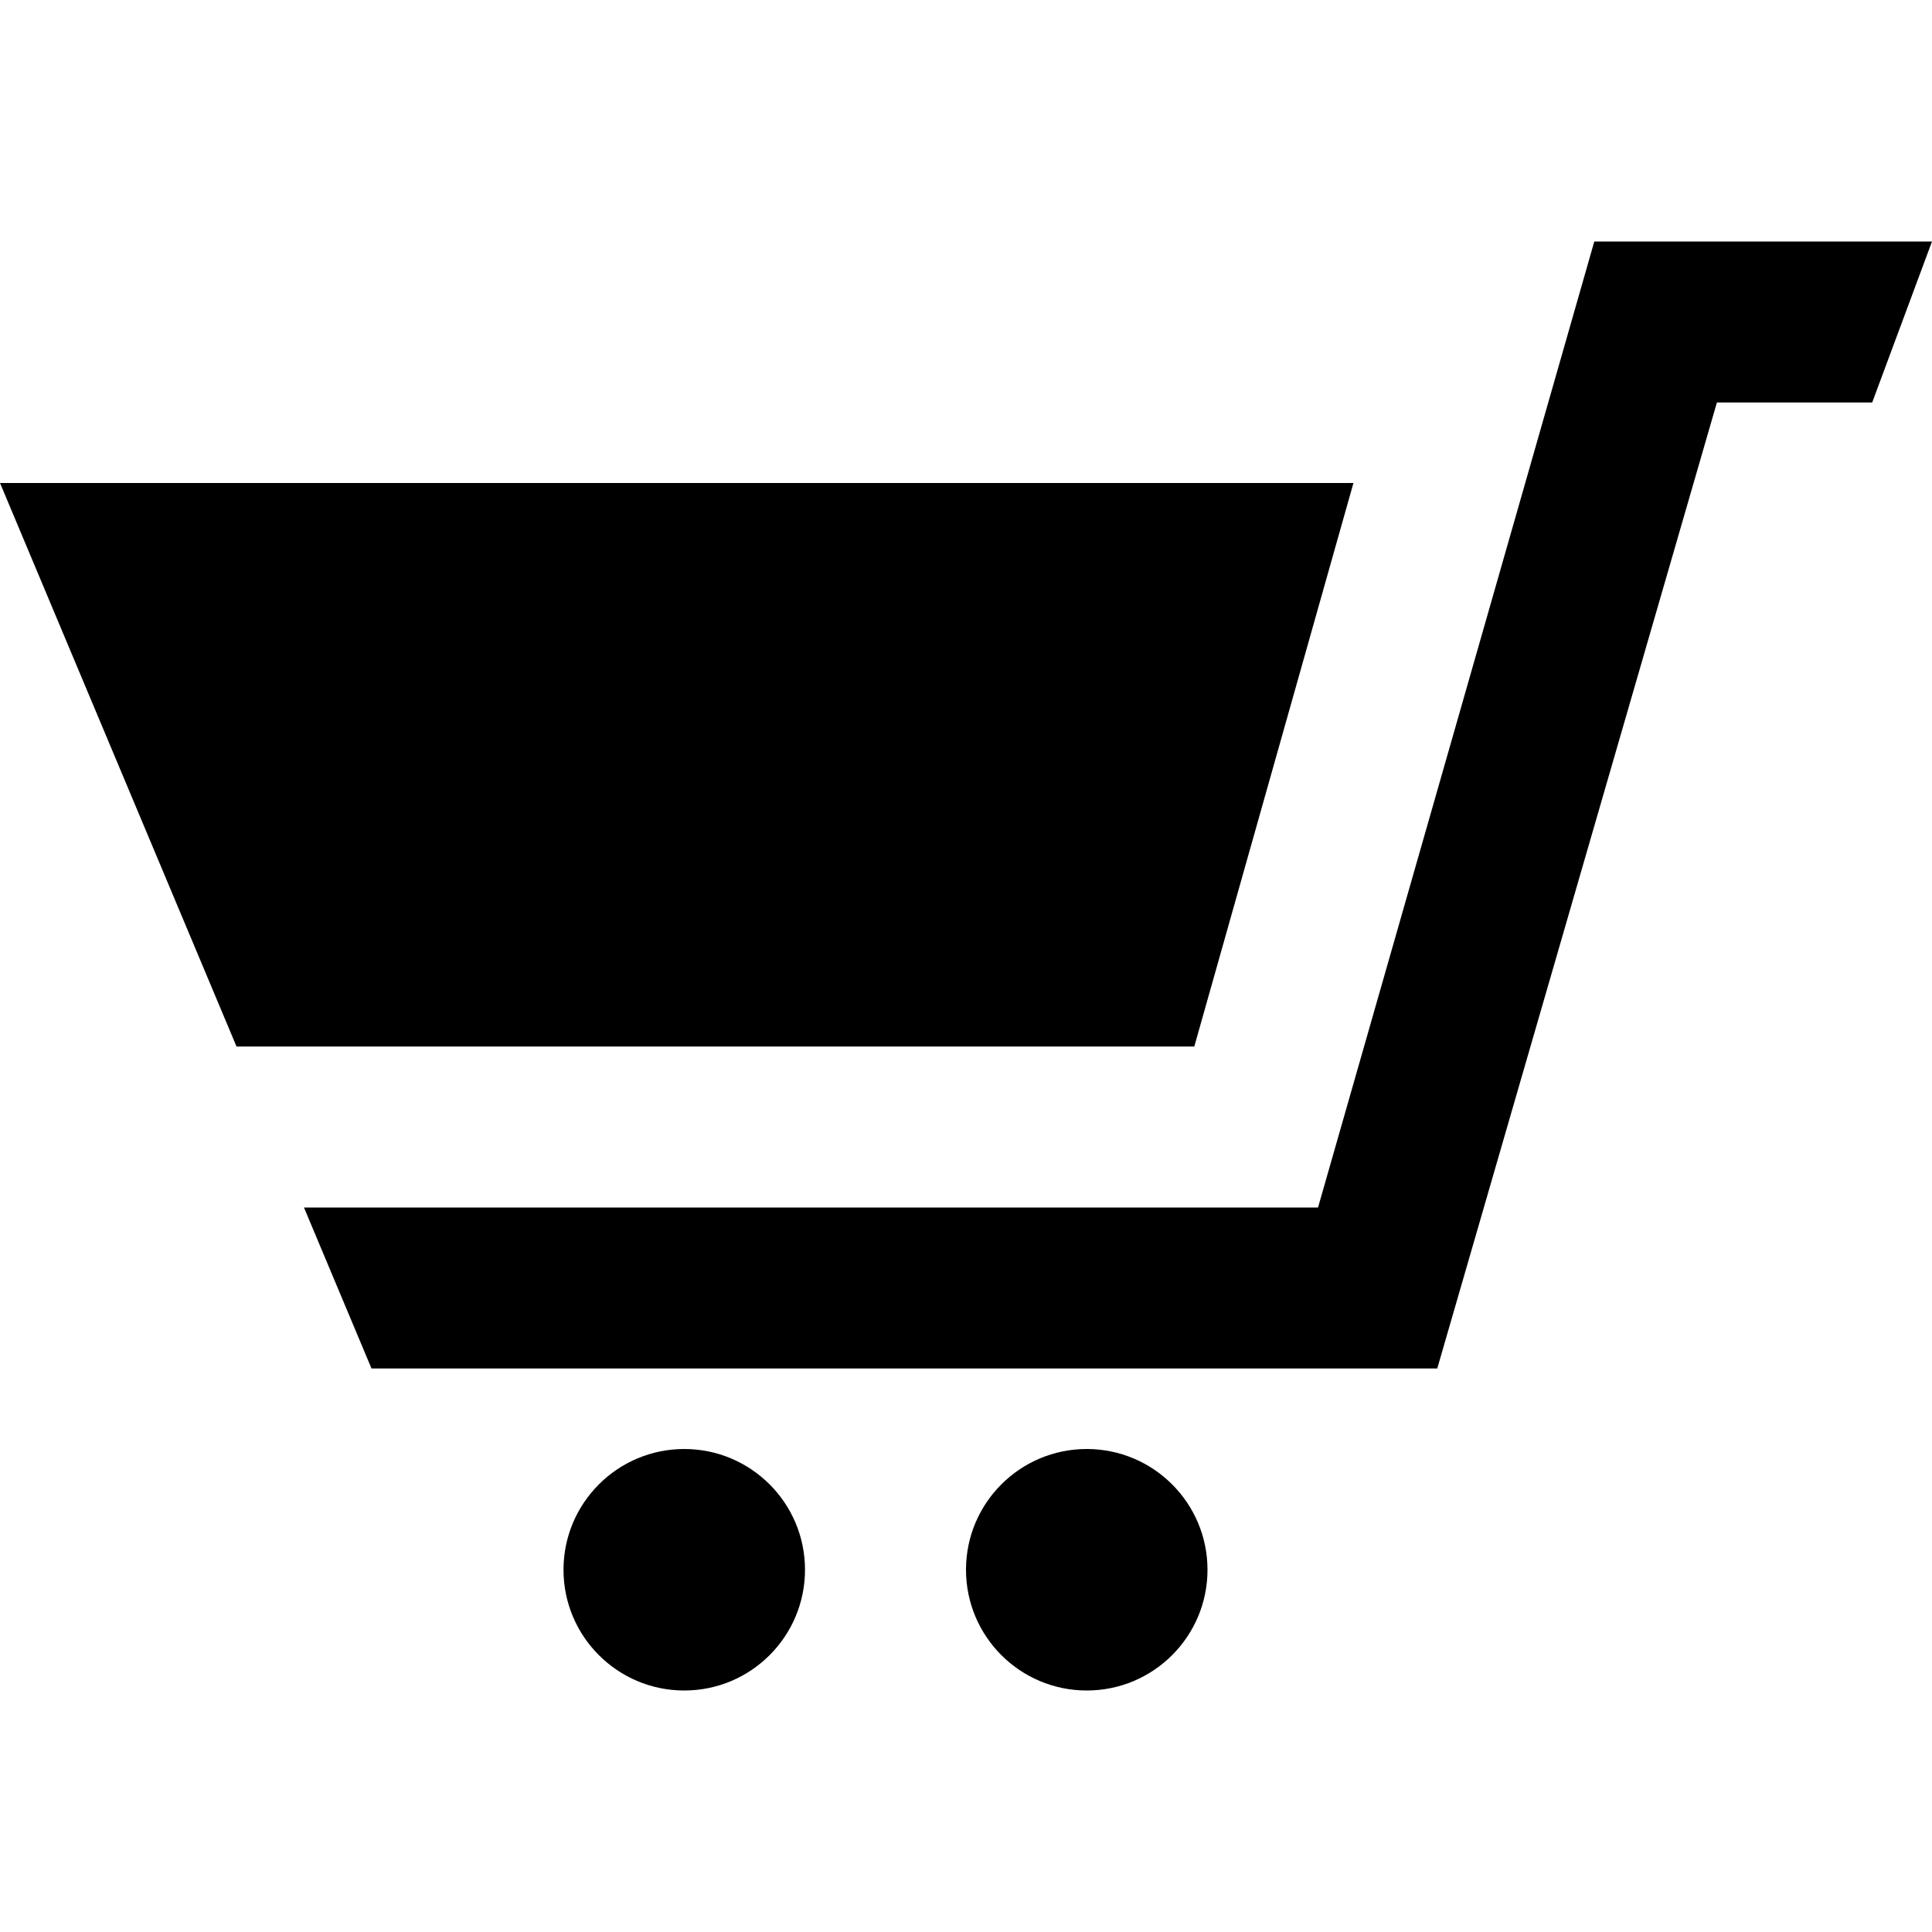
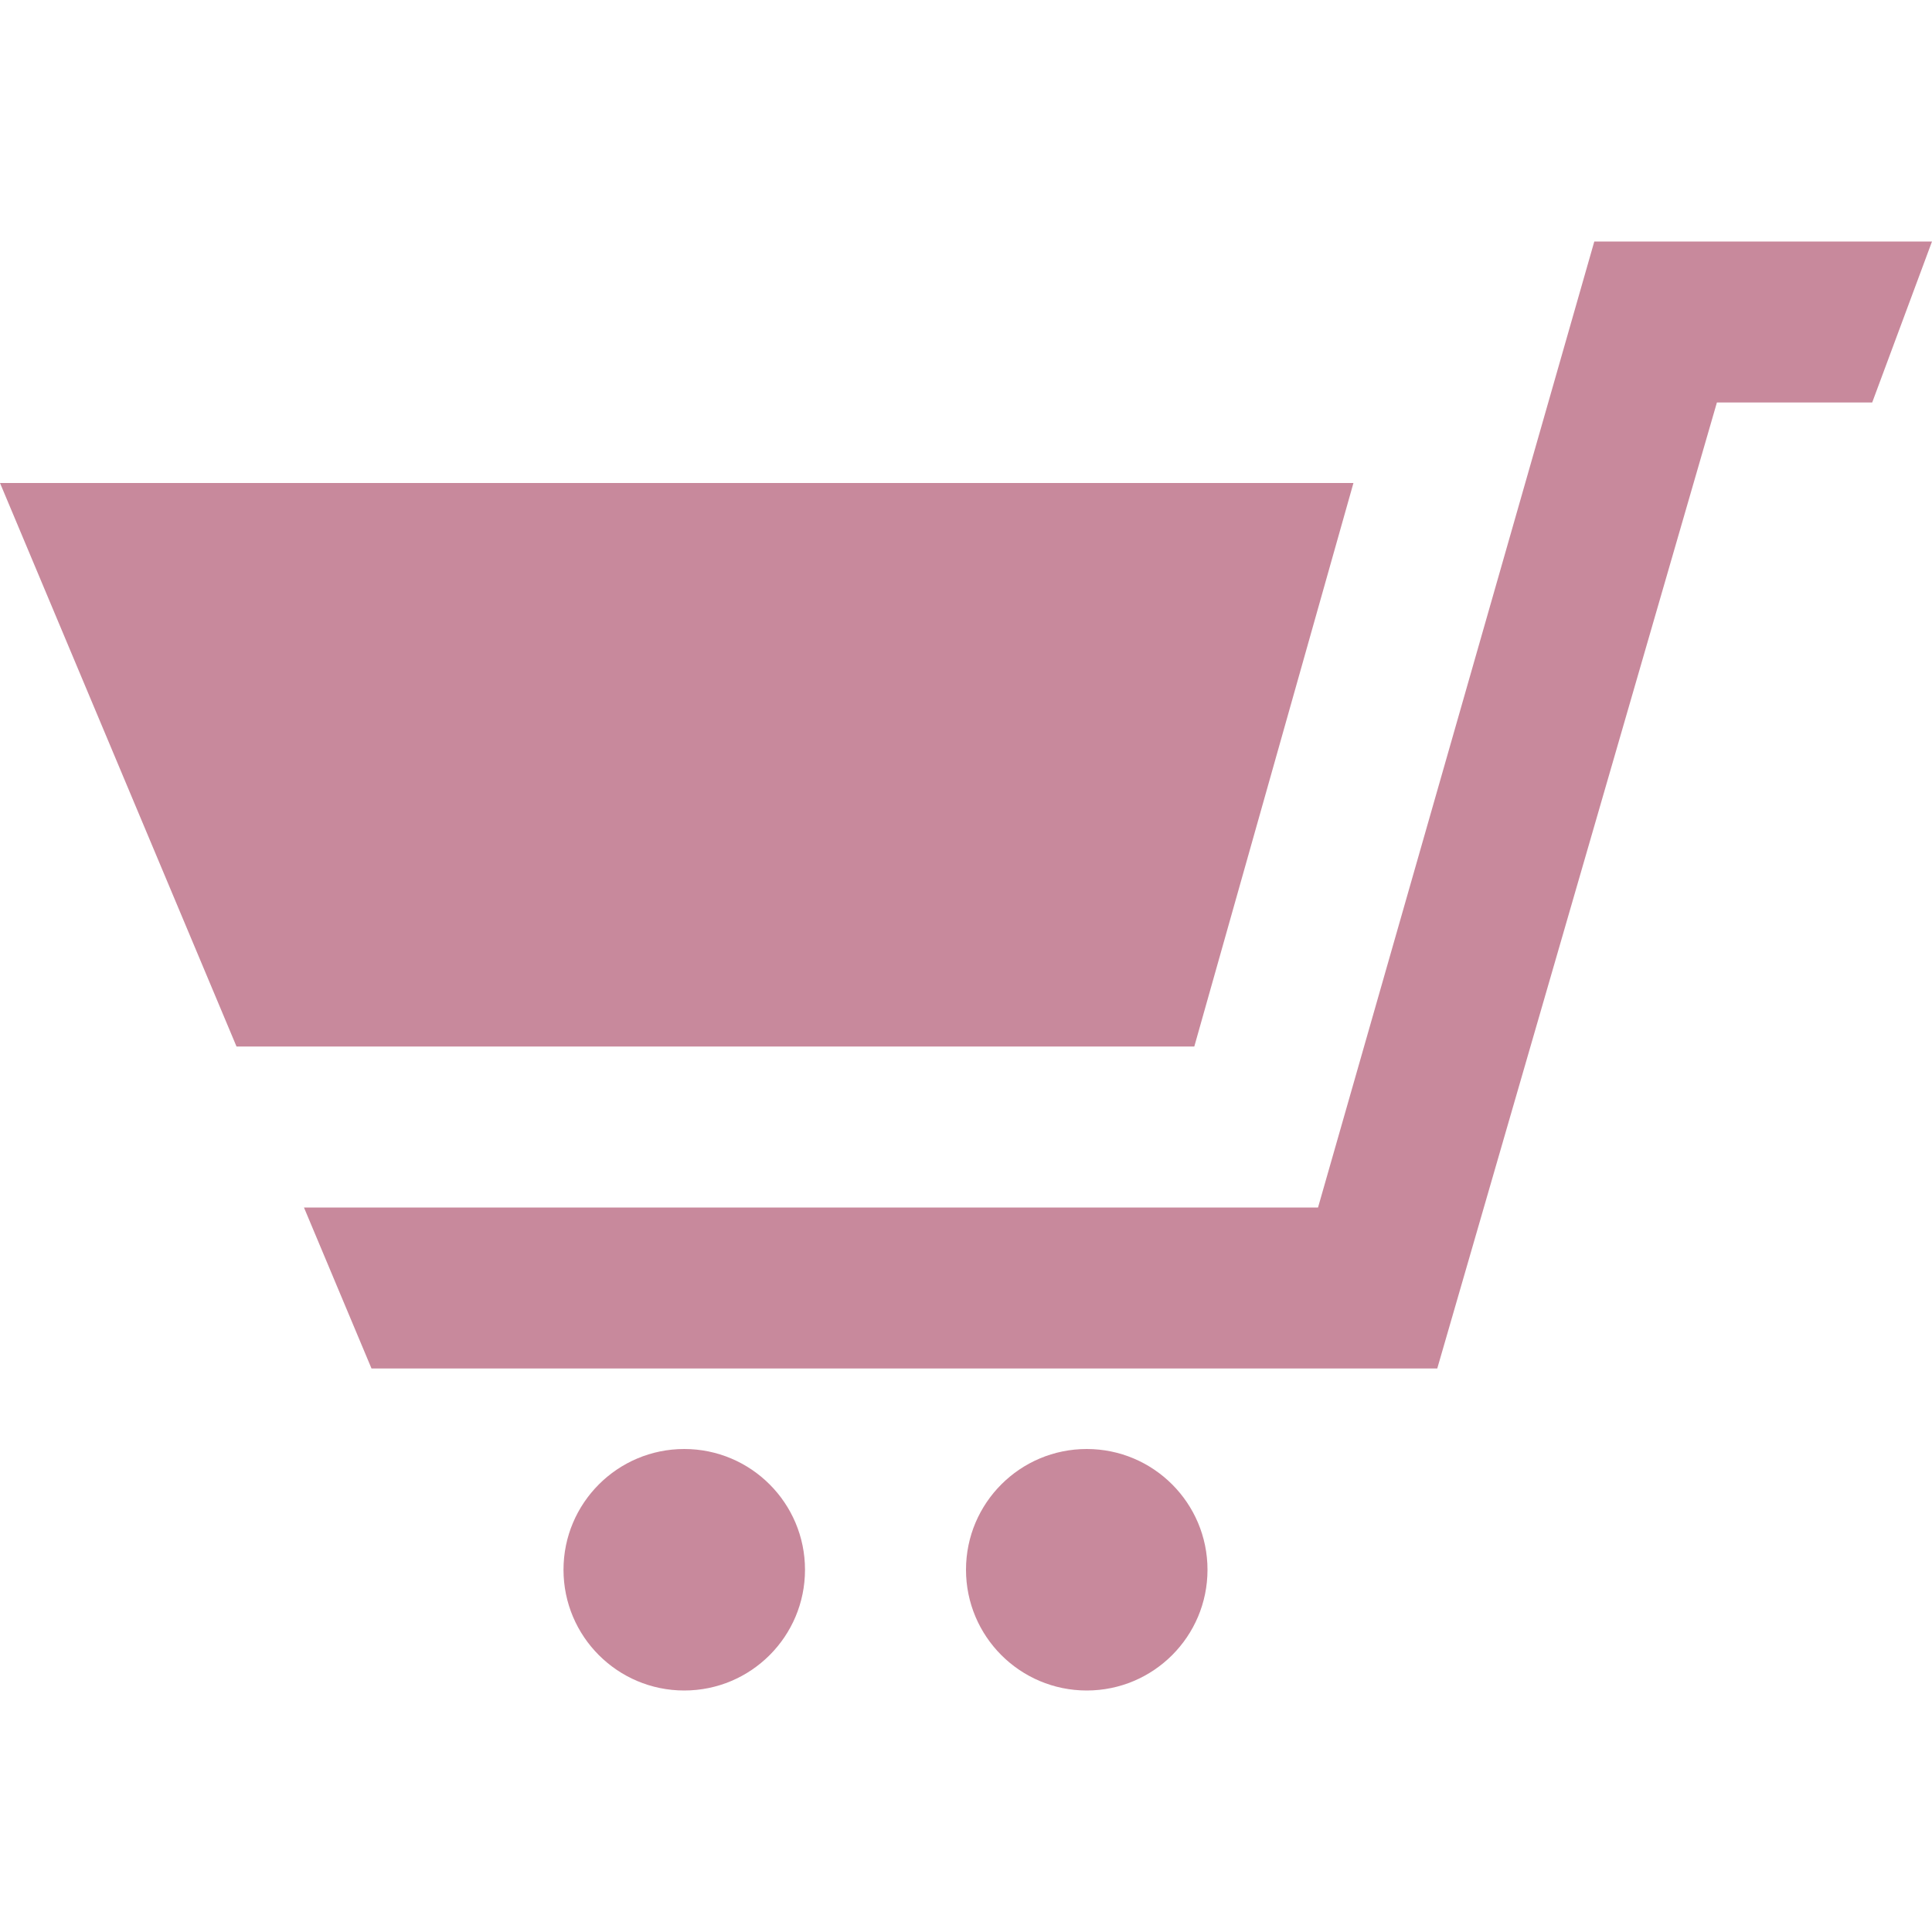
- <svg xmlns="http://www.w3.org/2000/svg" width="24" height="24" viewBox="0 0 24 24">
+ <svg xmlns="http://www.w3.org/2000/svg" width="24" height="24" viewBox="0 0 24 24" fill="rgba(158, 45, 79, 0.56)">
  <path d="M10 19.5c0 .829-.672 1.5-1.5 1.5s-1.5-.671-1.5-1.5c0-.828.672-1.5 1.5-1.5s1.5.672 1.5 1.5zm3.5-1.5c-.828 0-1.5.671-1.5 1.5s.672 1.5 1.5 1.5 1.5-.671 1.5-1.5c0-.828-.672-1.5-1.5-1.5zm1.336-5l1.977-7h-16.813l2.938 7h11.898zm4.969-10l-3.432 12h-12.597l.839 2h13.239l3.474-12h1.929l.743-2h-4.195z" />
</svg>
